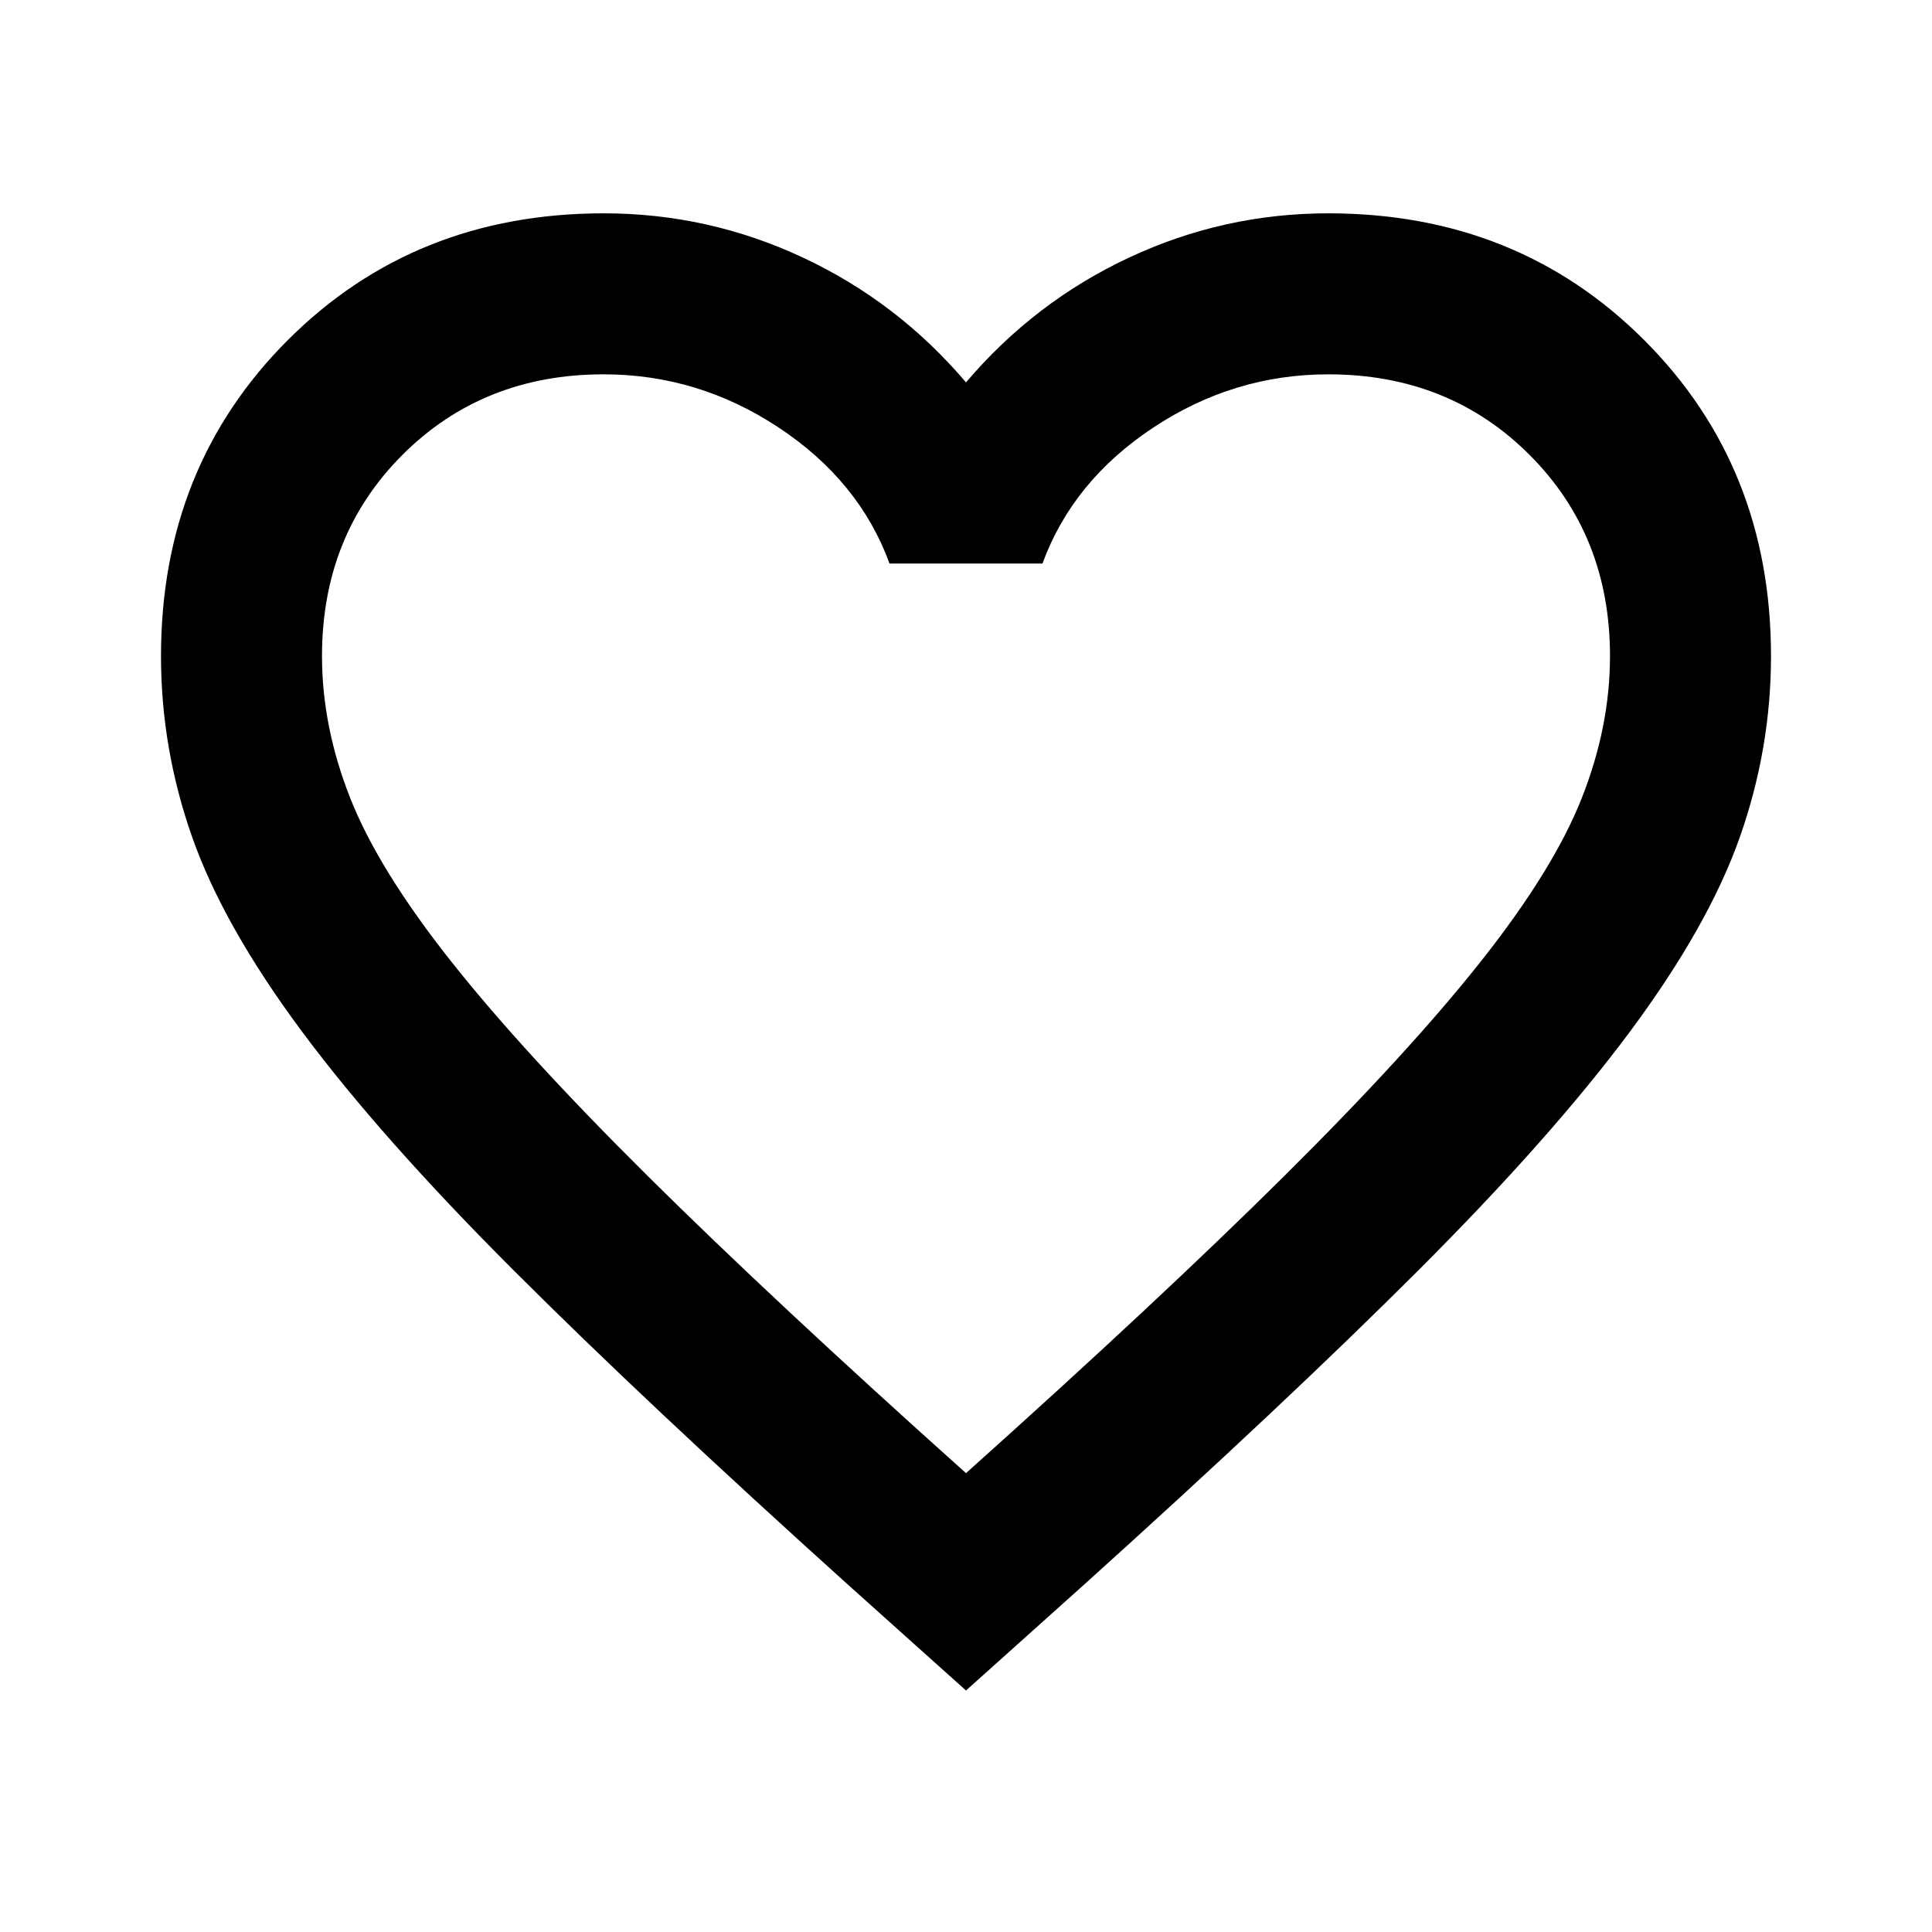
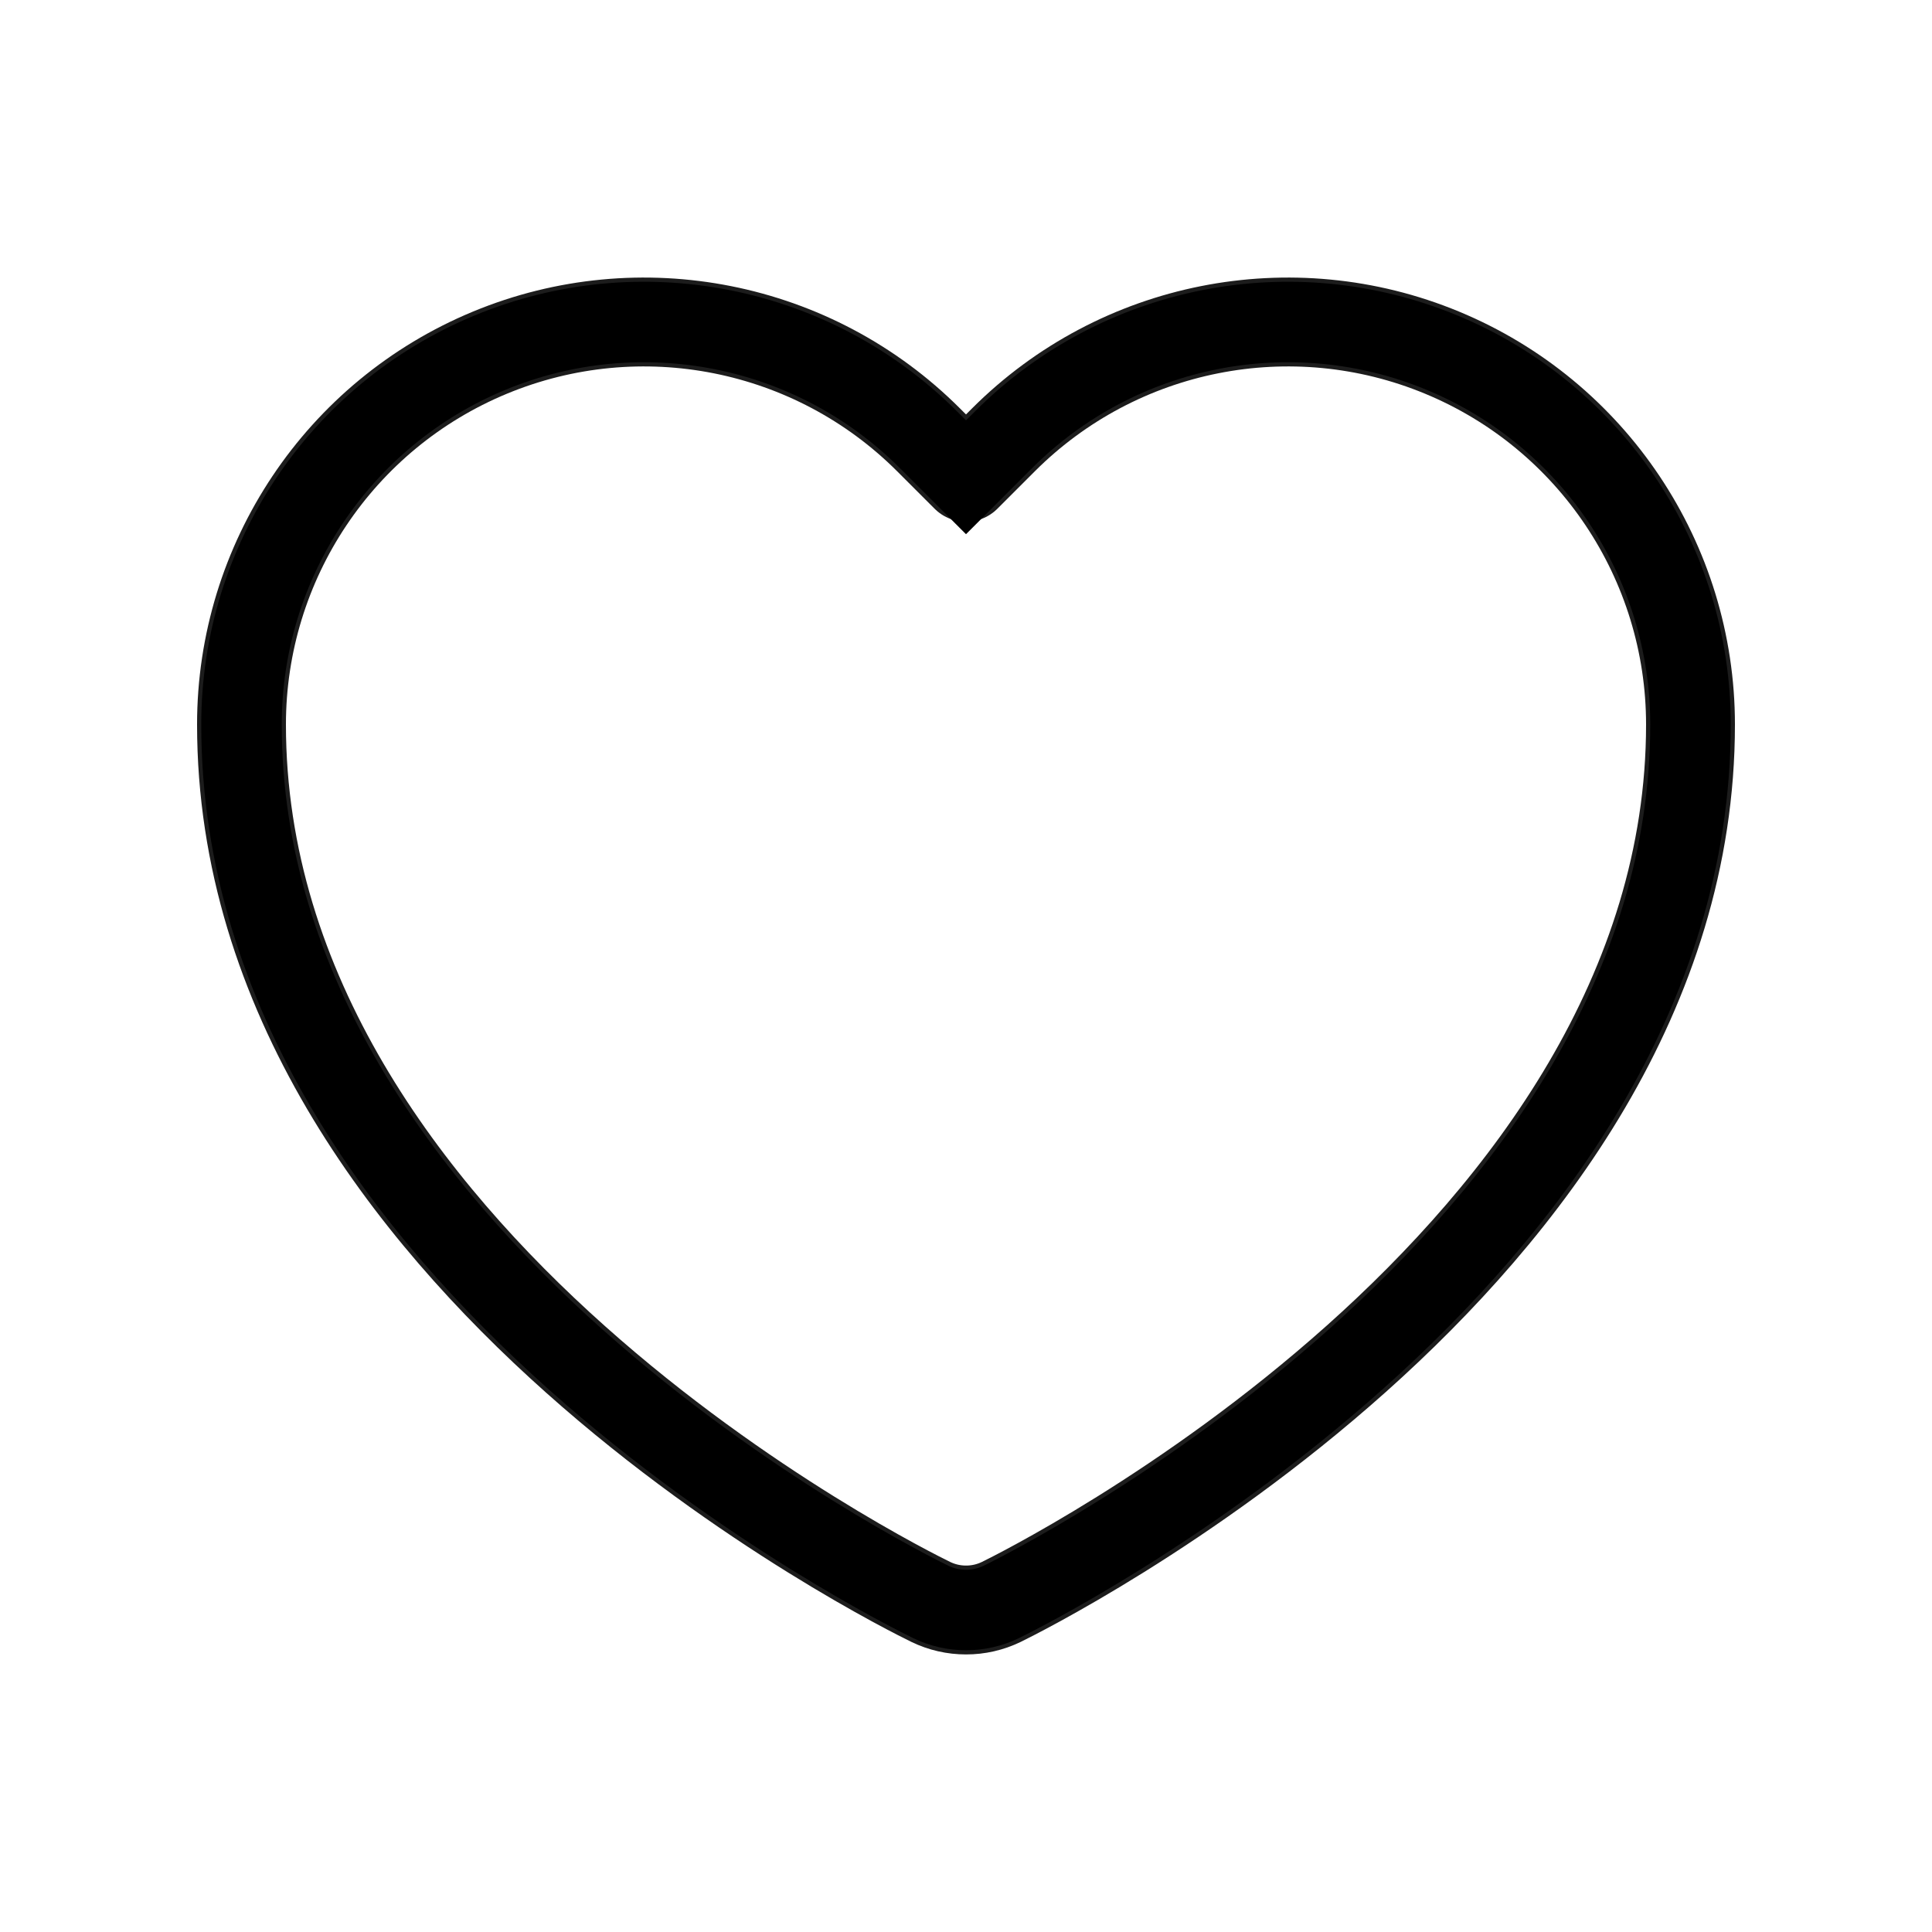
- <svg xmlns="http://www.w3.org/2000/svg" height="24" viewBox="0 -960 960 960" width="24">
-   <path d="m480-120-58-52q-101-91-167-157T150-447.5Q111-500 95.5-544T80-634q0-94 63-157t157-63q52 0 99 22t81 62q34-40 81-62t99-22q94 0 157 63t63 157q0 46-15.5 90T810-447.5Q771-395 705-329T538-172l-58 52Zm0-108q96-86 158-147.5t98-107q36-45.5 50-81t14-70.5q0-60-40-100t-100-40q-47 0-87 26.5T518-680h-76q-15-41-55-67.5T300-774q-60 0-100 40t-40 100q0 35 14 70.5t50 81q36 45.5 98 107T480-228Zm0-273Z" />
+ <svg xmlns="http://www.w3.org/2000/svg" fill="transparent" stroke="#000000" width="24px" height="24px" viewBox="0 0 24 24">
+   <g id="SVGRepo_bgCarrier" stroke-width="0" />
+   <g id="SVGRepo_tracerCarrier" stroke-linecap="round" stroke-linejoin="round" stroke="#1c1c1c" stroke-width="1.104">
+     <path d="M12 20a1 1 0 0 1-.437-.1C11.214 19.73 3 15.671 3 9a5 5 0 0 1 8.535-3.536l.465.465.465-.465A5 5 0 0 1 21 9c0 6.646-8.212 10.728-8.562 10.9A1 1 0 0 1 12 20z" />
+   </g>
+   <g id="SVGRepo_iconCarrier">
+     <path d="M12 20a1 1 0 0 1-.437-.1C11.214 19.73 3 15.671 3 9a5 5 0 0 1 8.535-3.536l.465.465.465-.465A5 5 0 0 1 21 9c0 6.646-8.212 10.728-8.562 10.9A1 1 0 0 1 12 20z" />
+   </g>
</svg>
